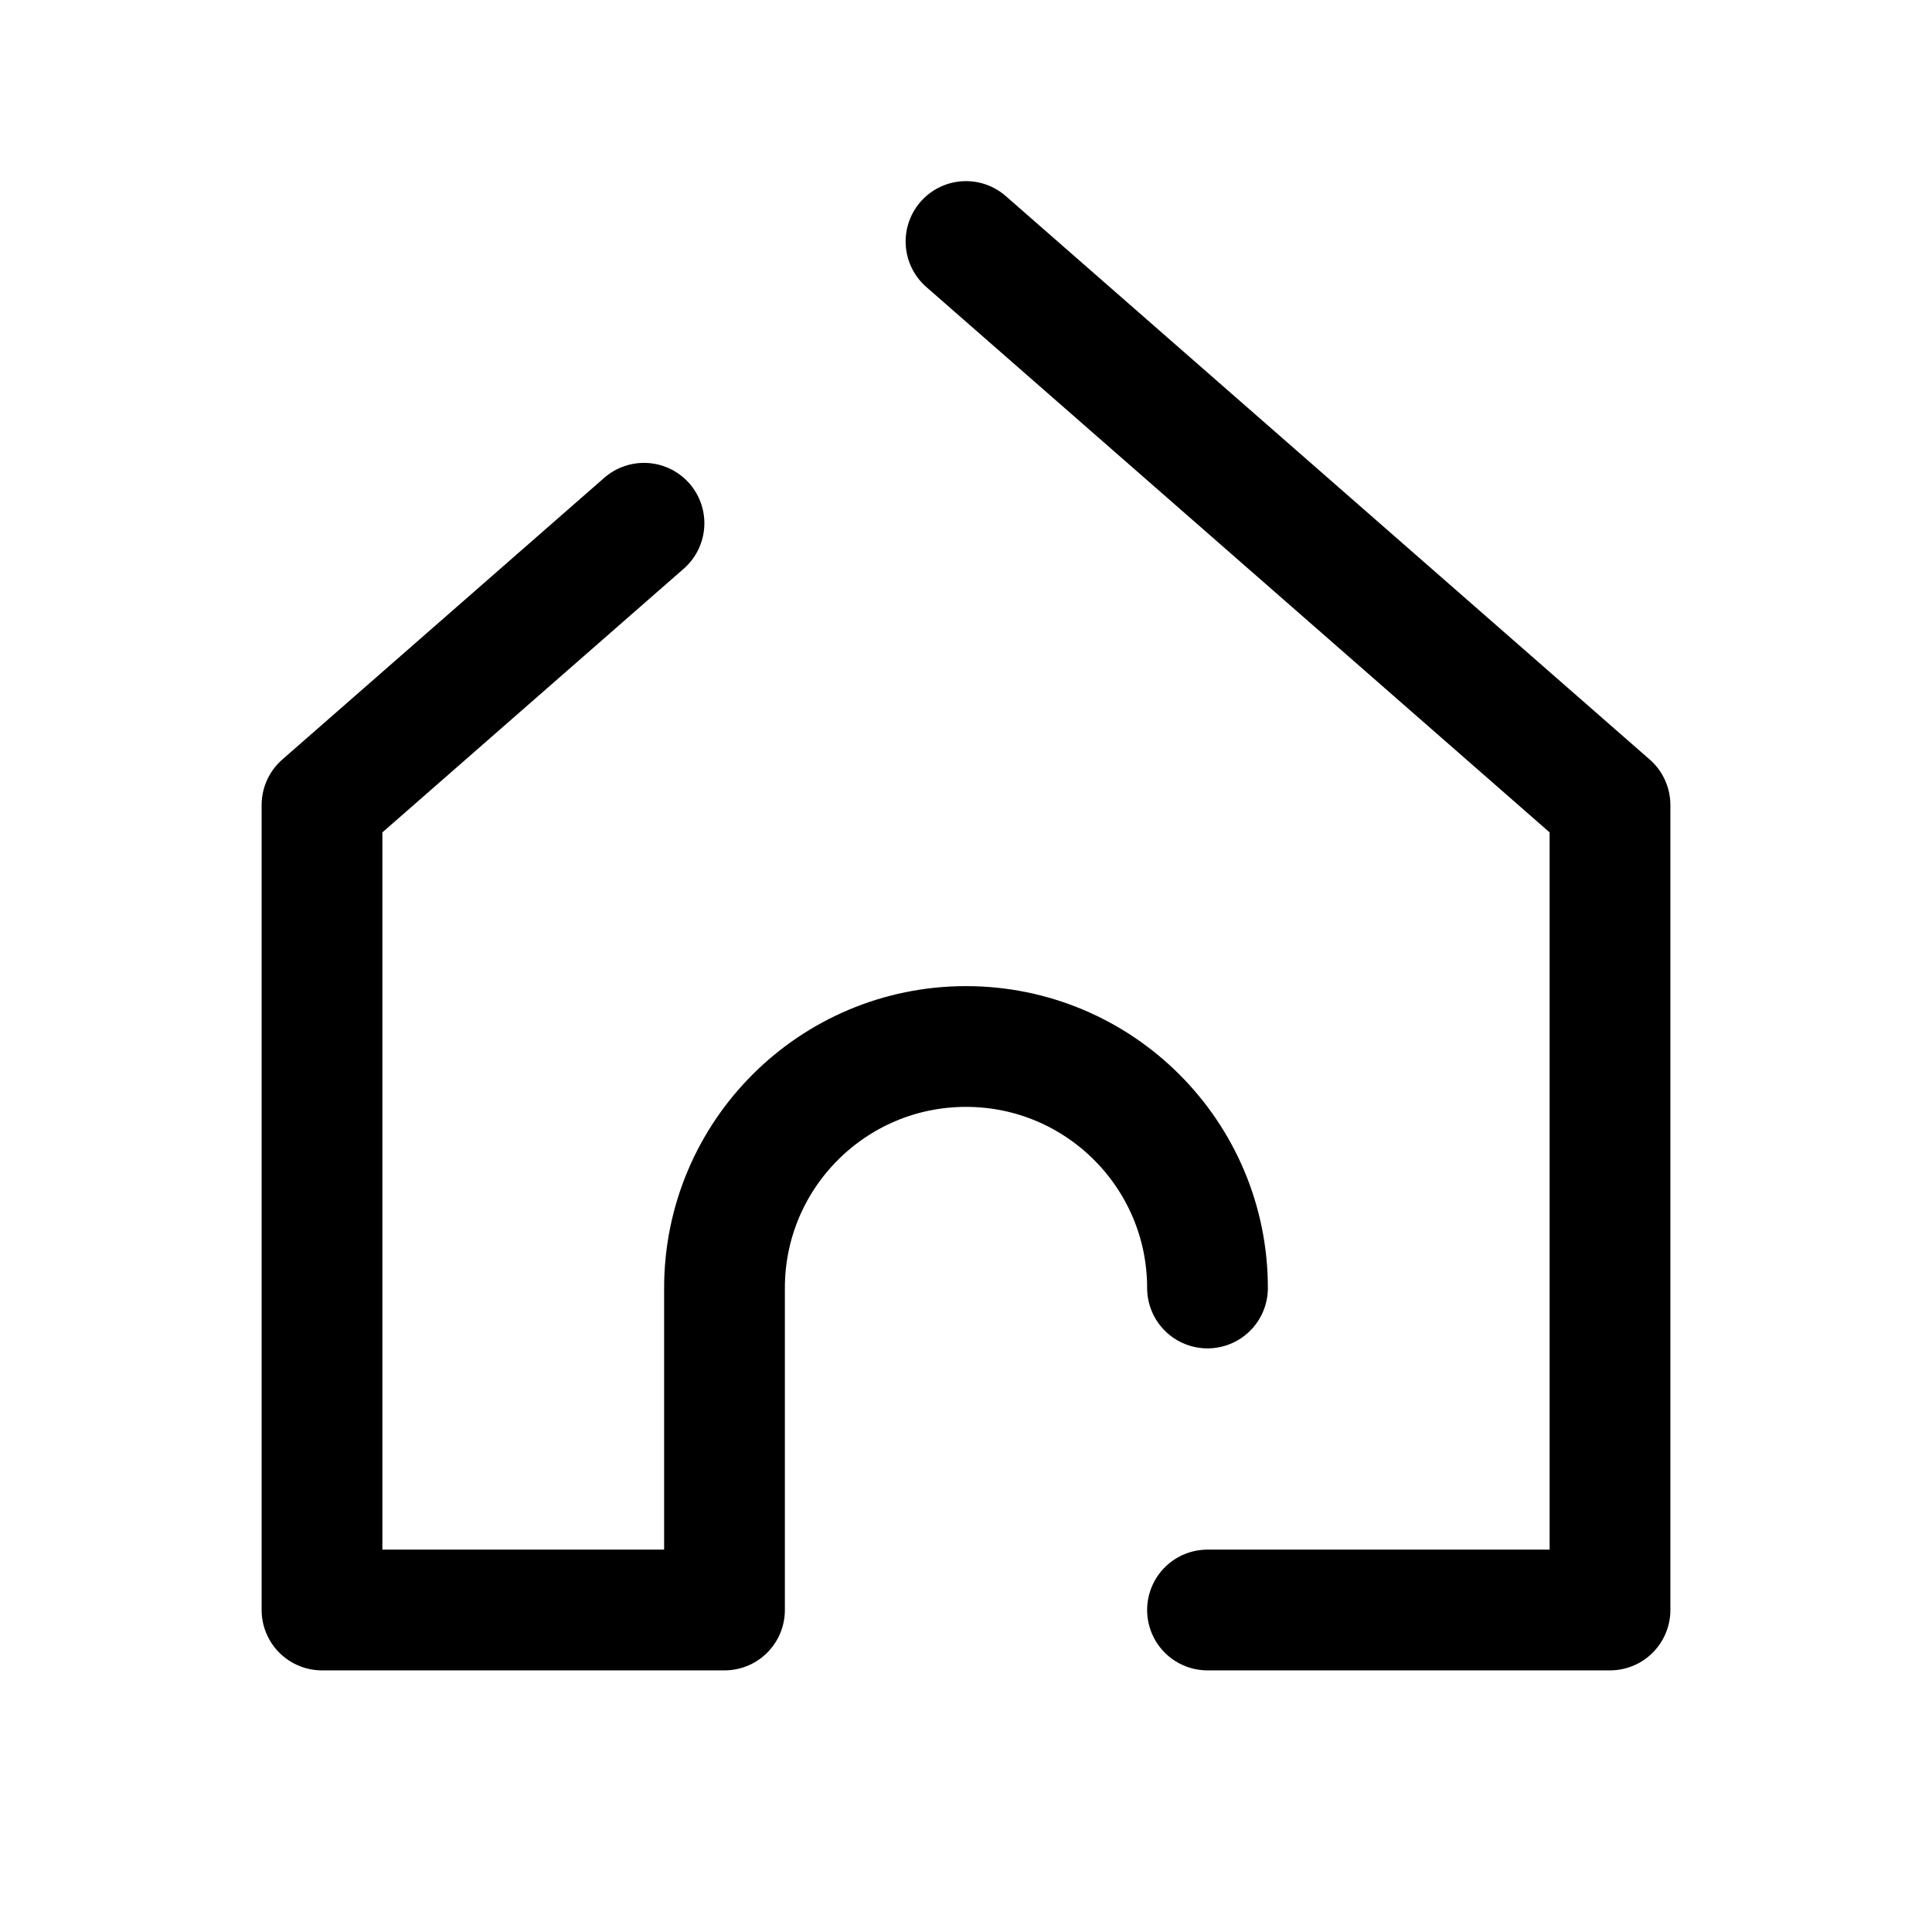
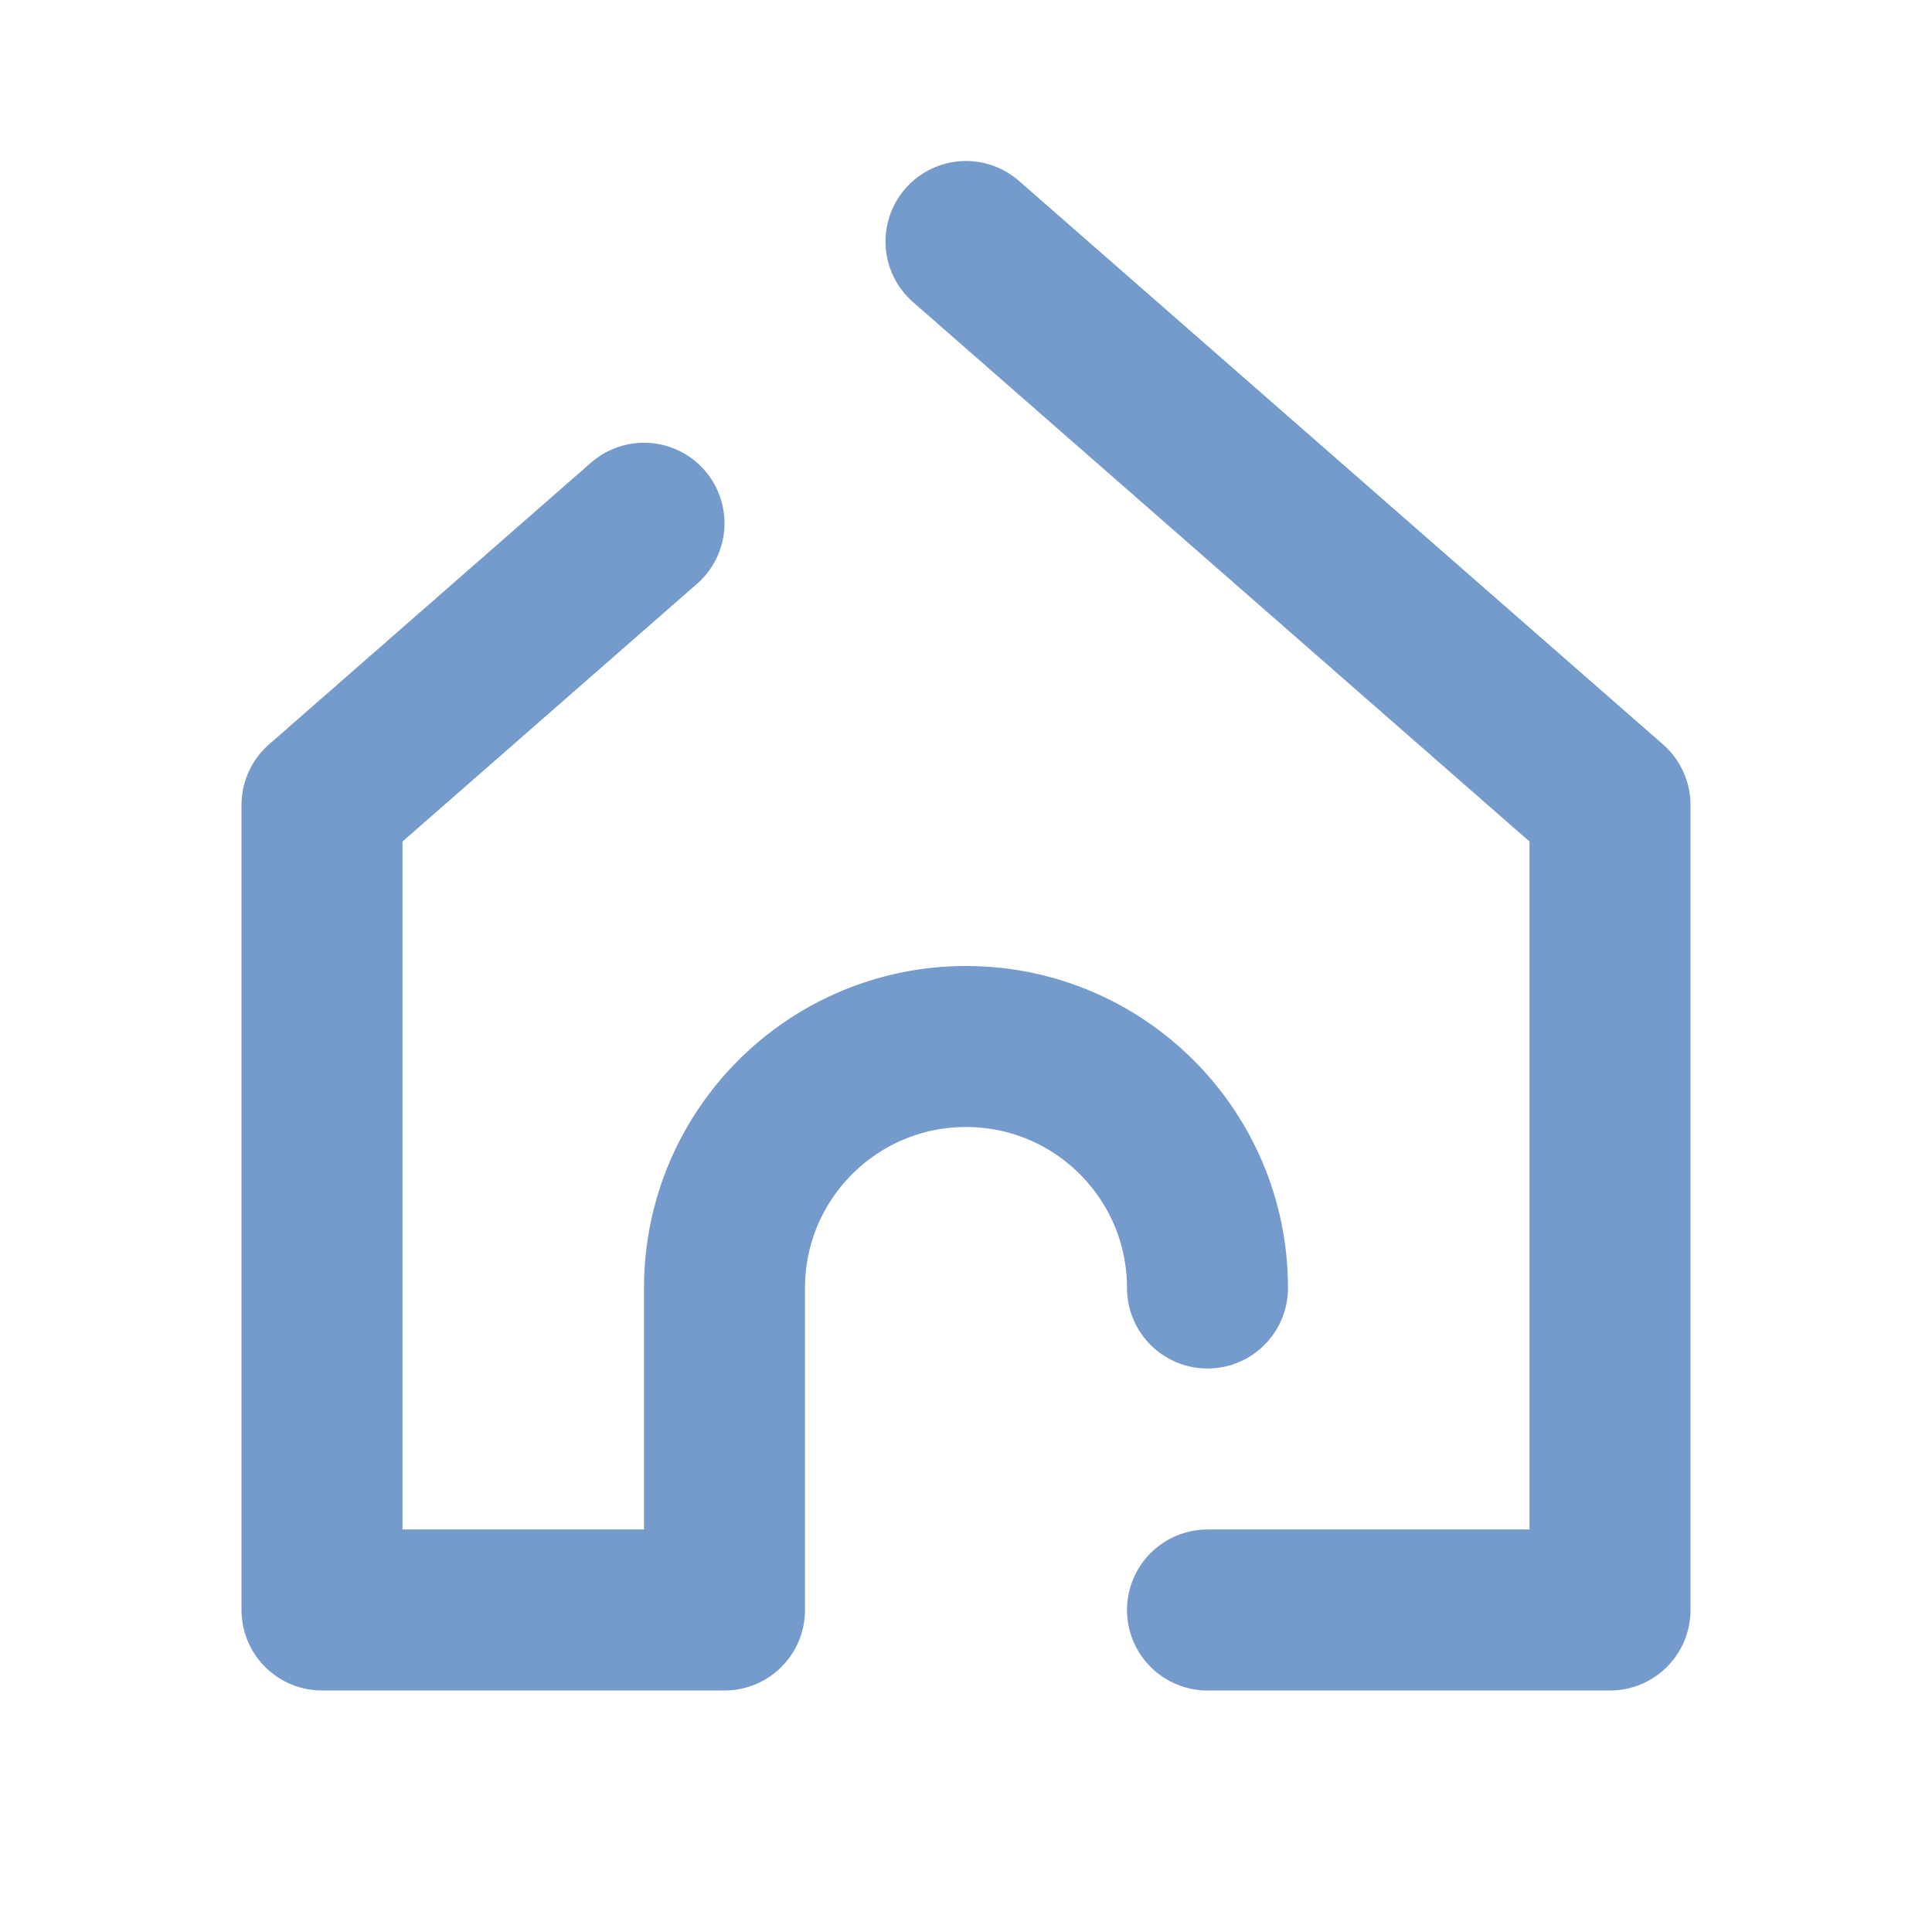
- <svg xmlns="http://www.w3.org/2000/svg" width="800" height="800" fill="none" viewBox="0 0 24 24">
-   <path stroke="#000" stroke-linecap="round" stroke-linejoin="round" stroke-width="1.5" d="M15 16a3 3 0 0 0-6 0v4H4V10l4-3.5M12 3l8 7v10h-5" />
+ <svg xmlns="http://www.w3.org/2000/svg" fill="none" width="800" height="800" viewBox="0 0 24 24">
+   <path stroke="#759BCC" stroke-linecap="round" stroke-linejoin="round" stroke-width="2" d="M15 16a3 3 0 0 0-6 0v4H4V10l4-3.5M12 3l8 7v10h-5" />
</svg>
